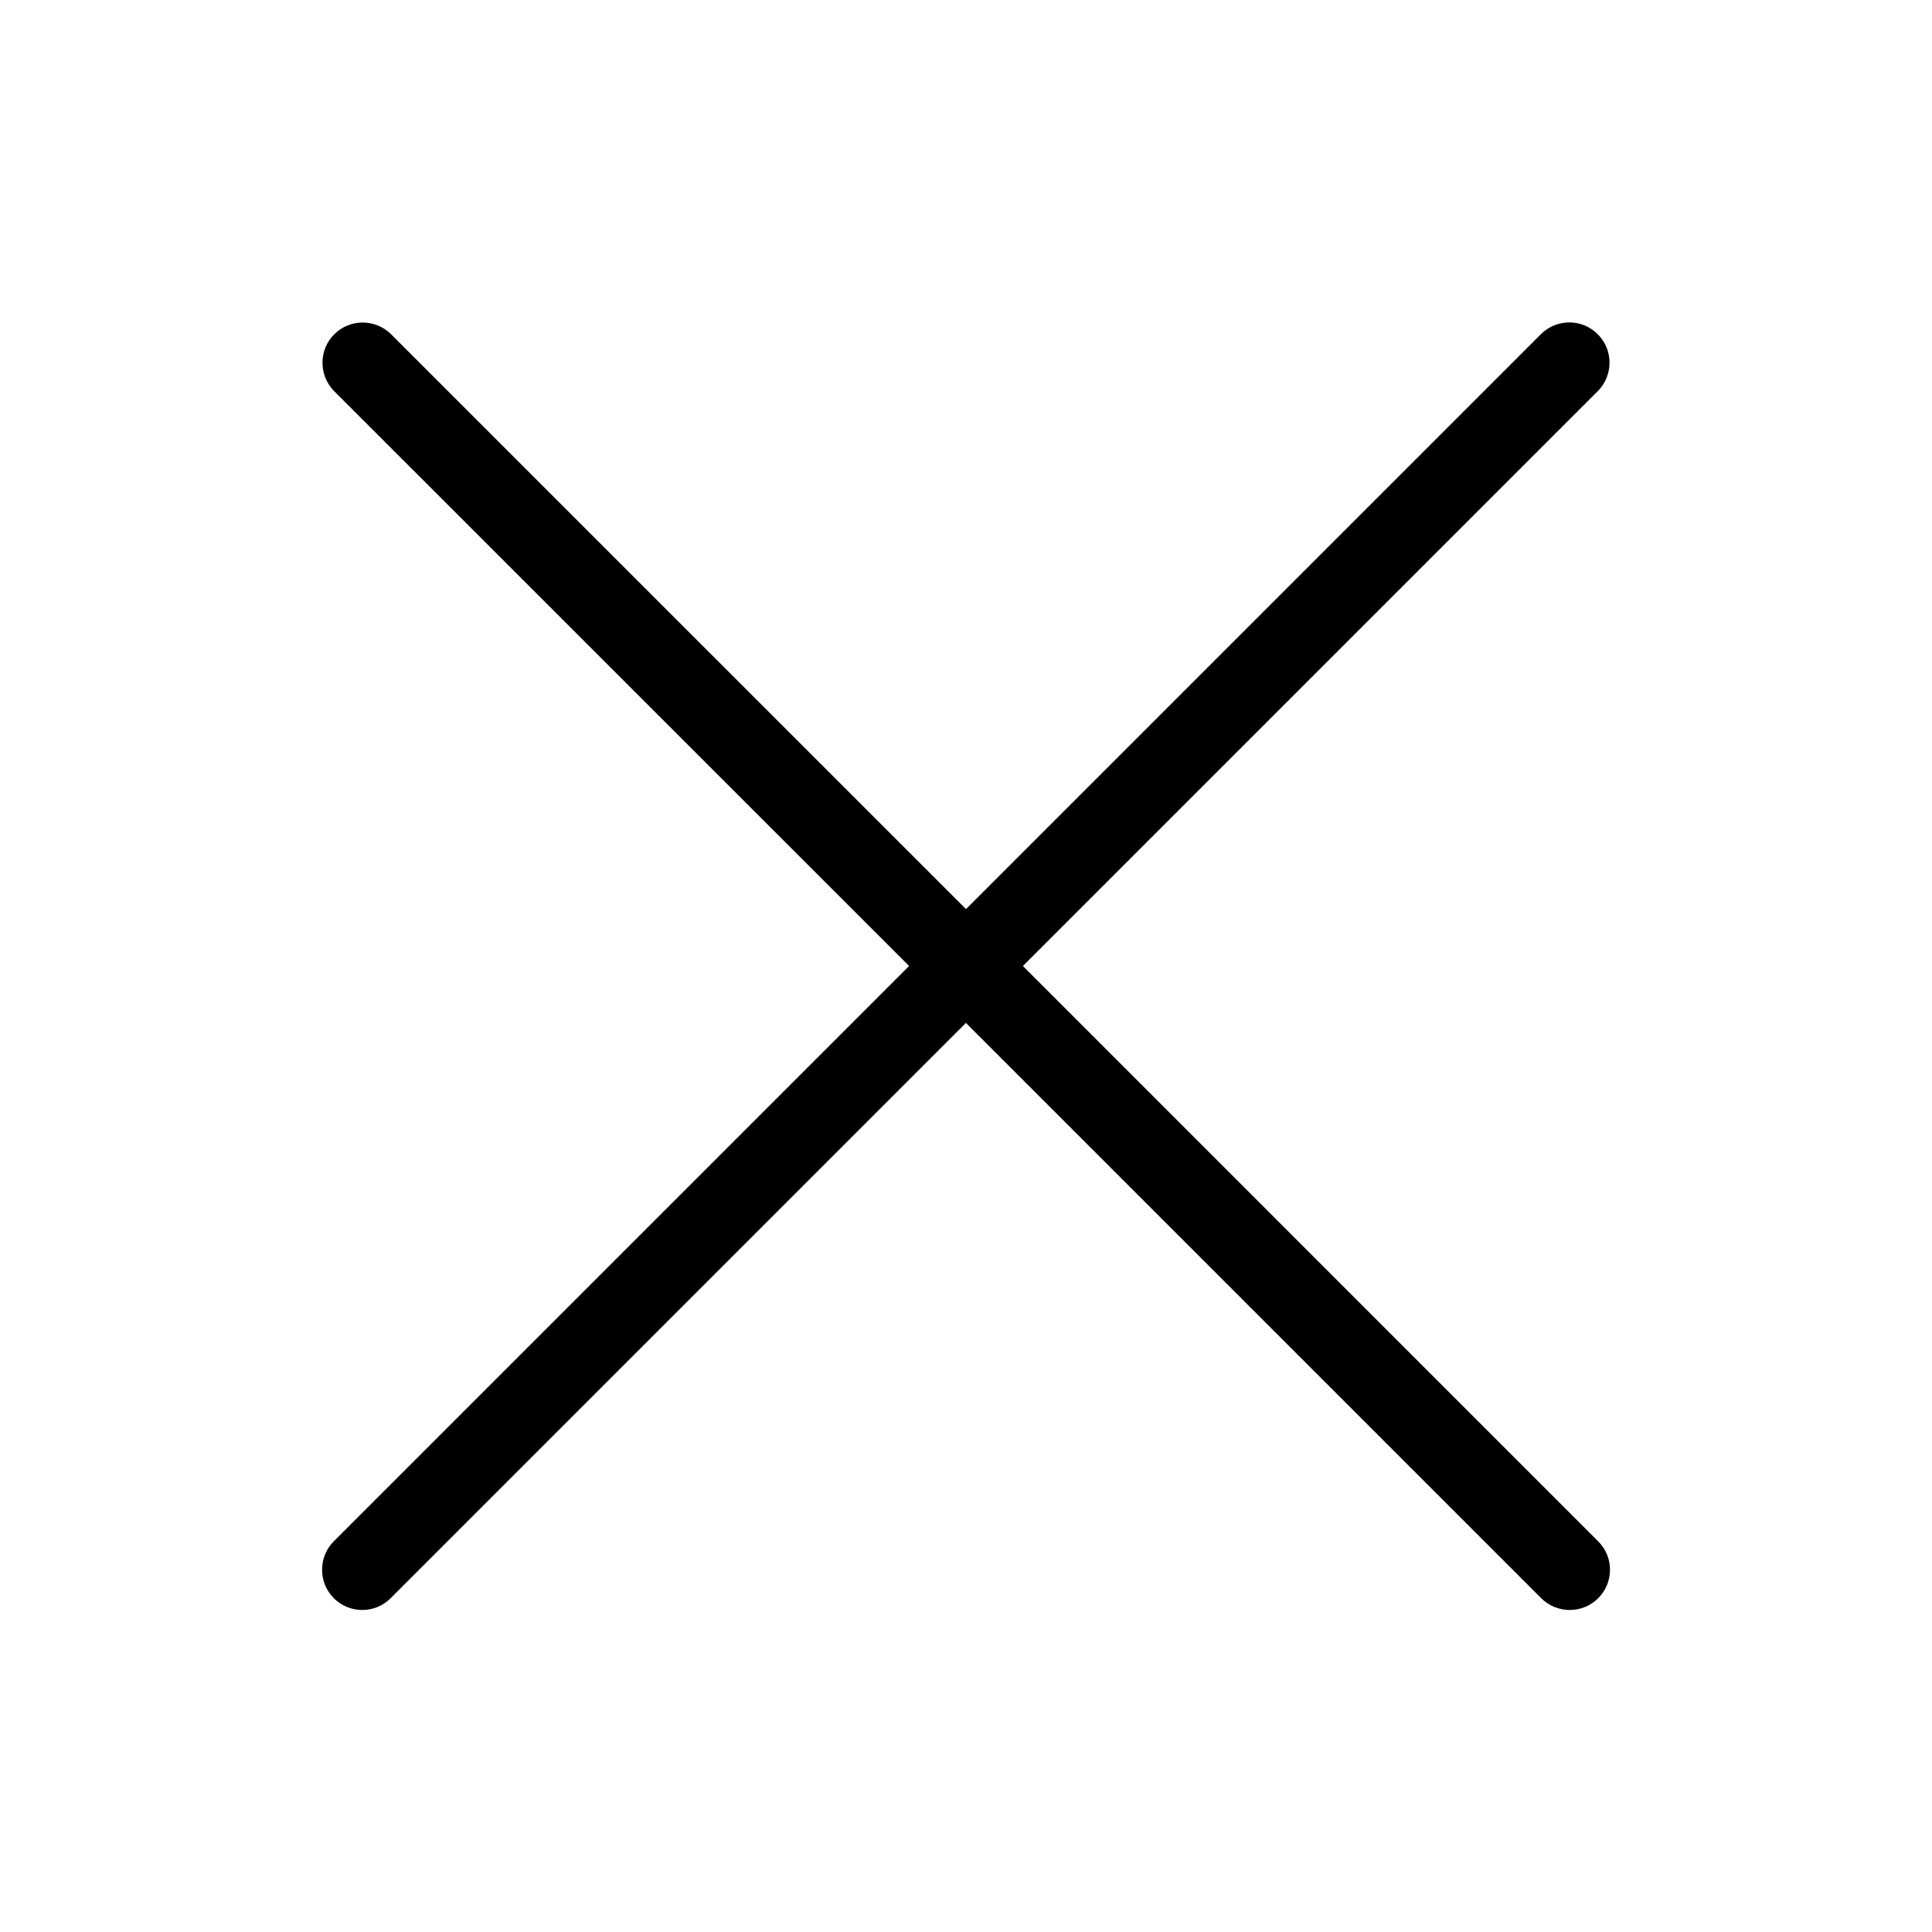
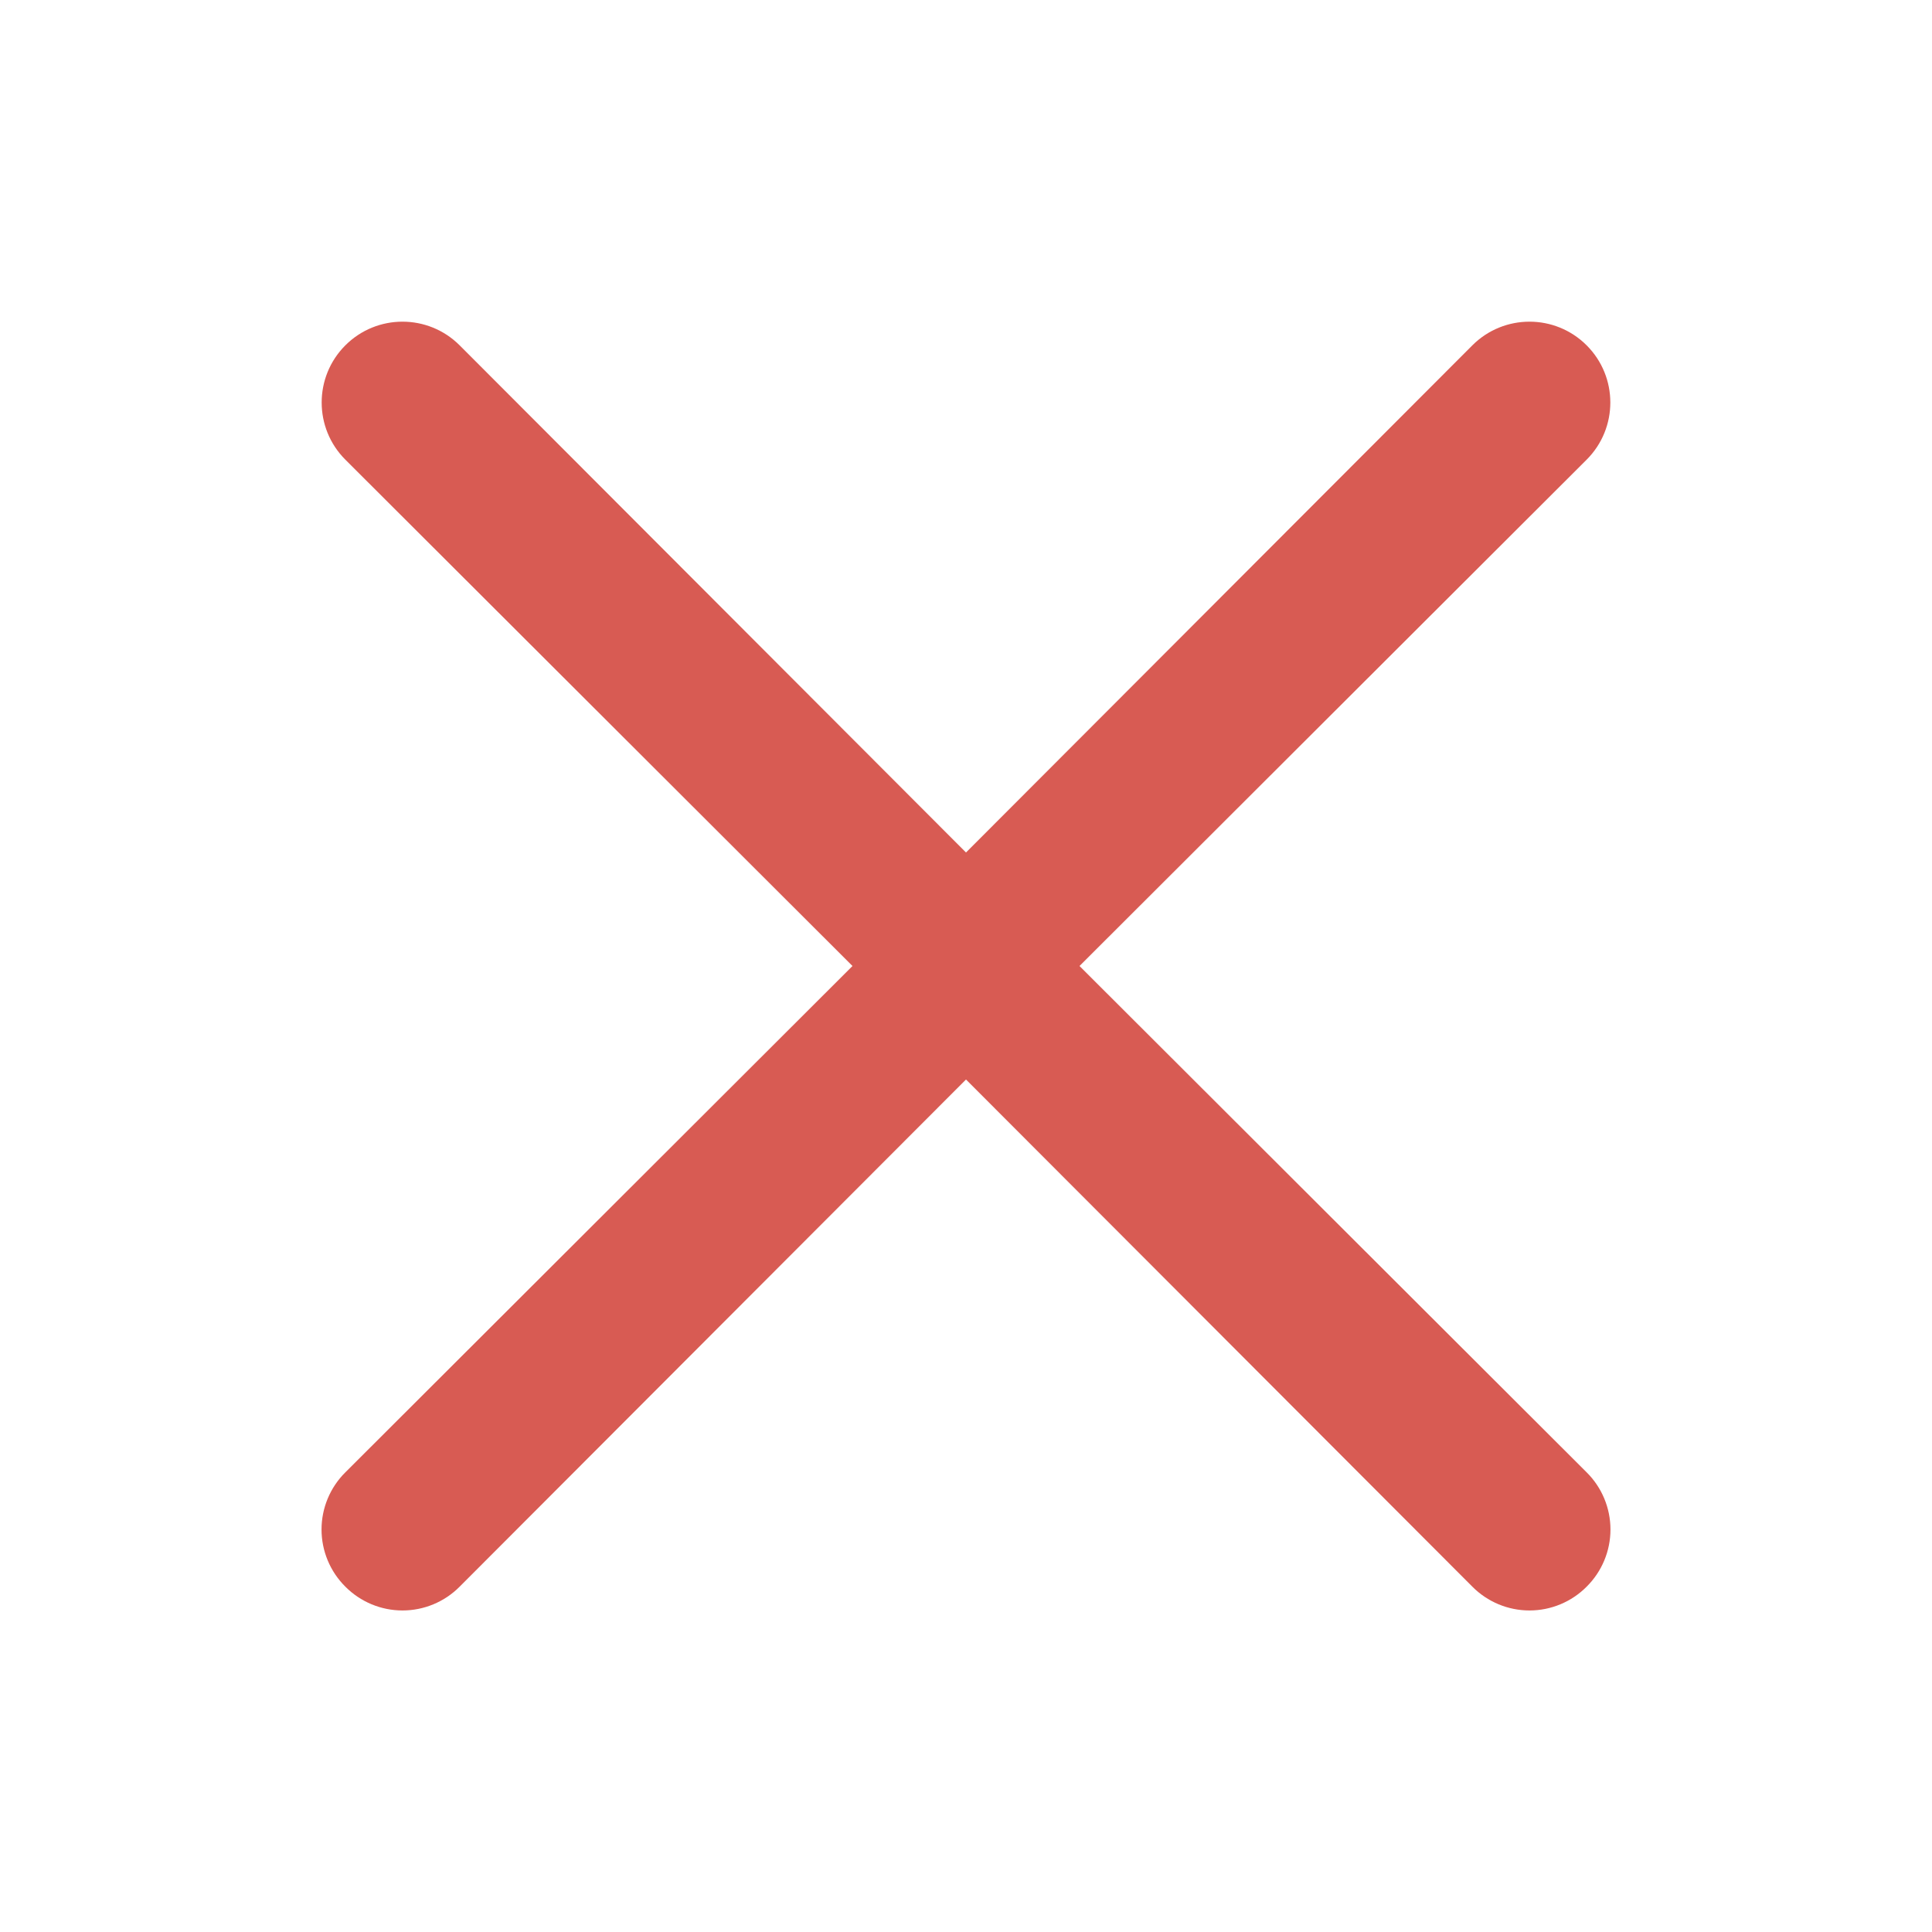
- <svg xmlns="http://www.w3.org/2000/svg" enable-background="new 0 0 24 24" viewBox="0 0 24 24">
-   <path d="M19.853,19.147L12.707,12l7.147-7.147c0.187-0.194,0.187-0.501,0-0.695c-0.192-0.199-0.508-0.204-0.707-0.012l-7.147,7.147L4.853,4.147c-0.194-0.187-0.501-0.187-0.695,0C3.96,4.338,3.955,4.655,4.146,4.854L11.293,12l-7.146,7.146c-0.094,0.094-0.146,0.221-0.146,0.353C4,19.776,4.224,20,4.5,20c0.133,0,0.26-0.053,0.353-0.147l7.146-7.146l7.147,7.147C19.24,19.947,19.367,20,19.5,20c0.133-0,0.26-0.053,0.353-0.146C20.049,19.658,20.049,19.342,19.853,19.147z" />
+ <svg xmlns="http://www.w3.org/2000/svg" viewBox="0 0 24 24">
+   <path d="M13.41,12l6.3-6.29a1,1,0,1,0-1.42-1.42L12,10.59,5.71,4.29A1,1,0,0,0,4.29,5.71L10.59,12l-6.3,6.29a1,1,0,0,0,0,1.42,1,1,0,0,0,1.42,0L12,13.41l6.29,6.3a1,1,0,0,0,1.42,0,1,1,0,0,0,0-1.42Z" fill="#d85b53" class="color000000 svgShape" />
</svg>
